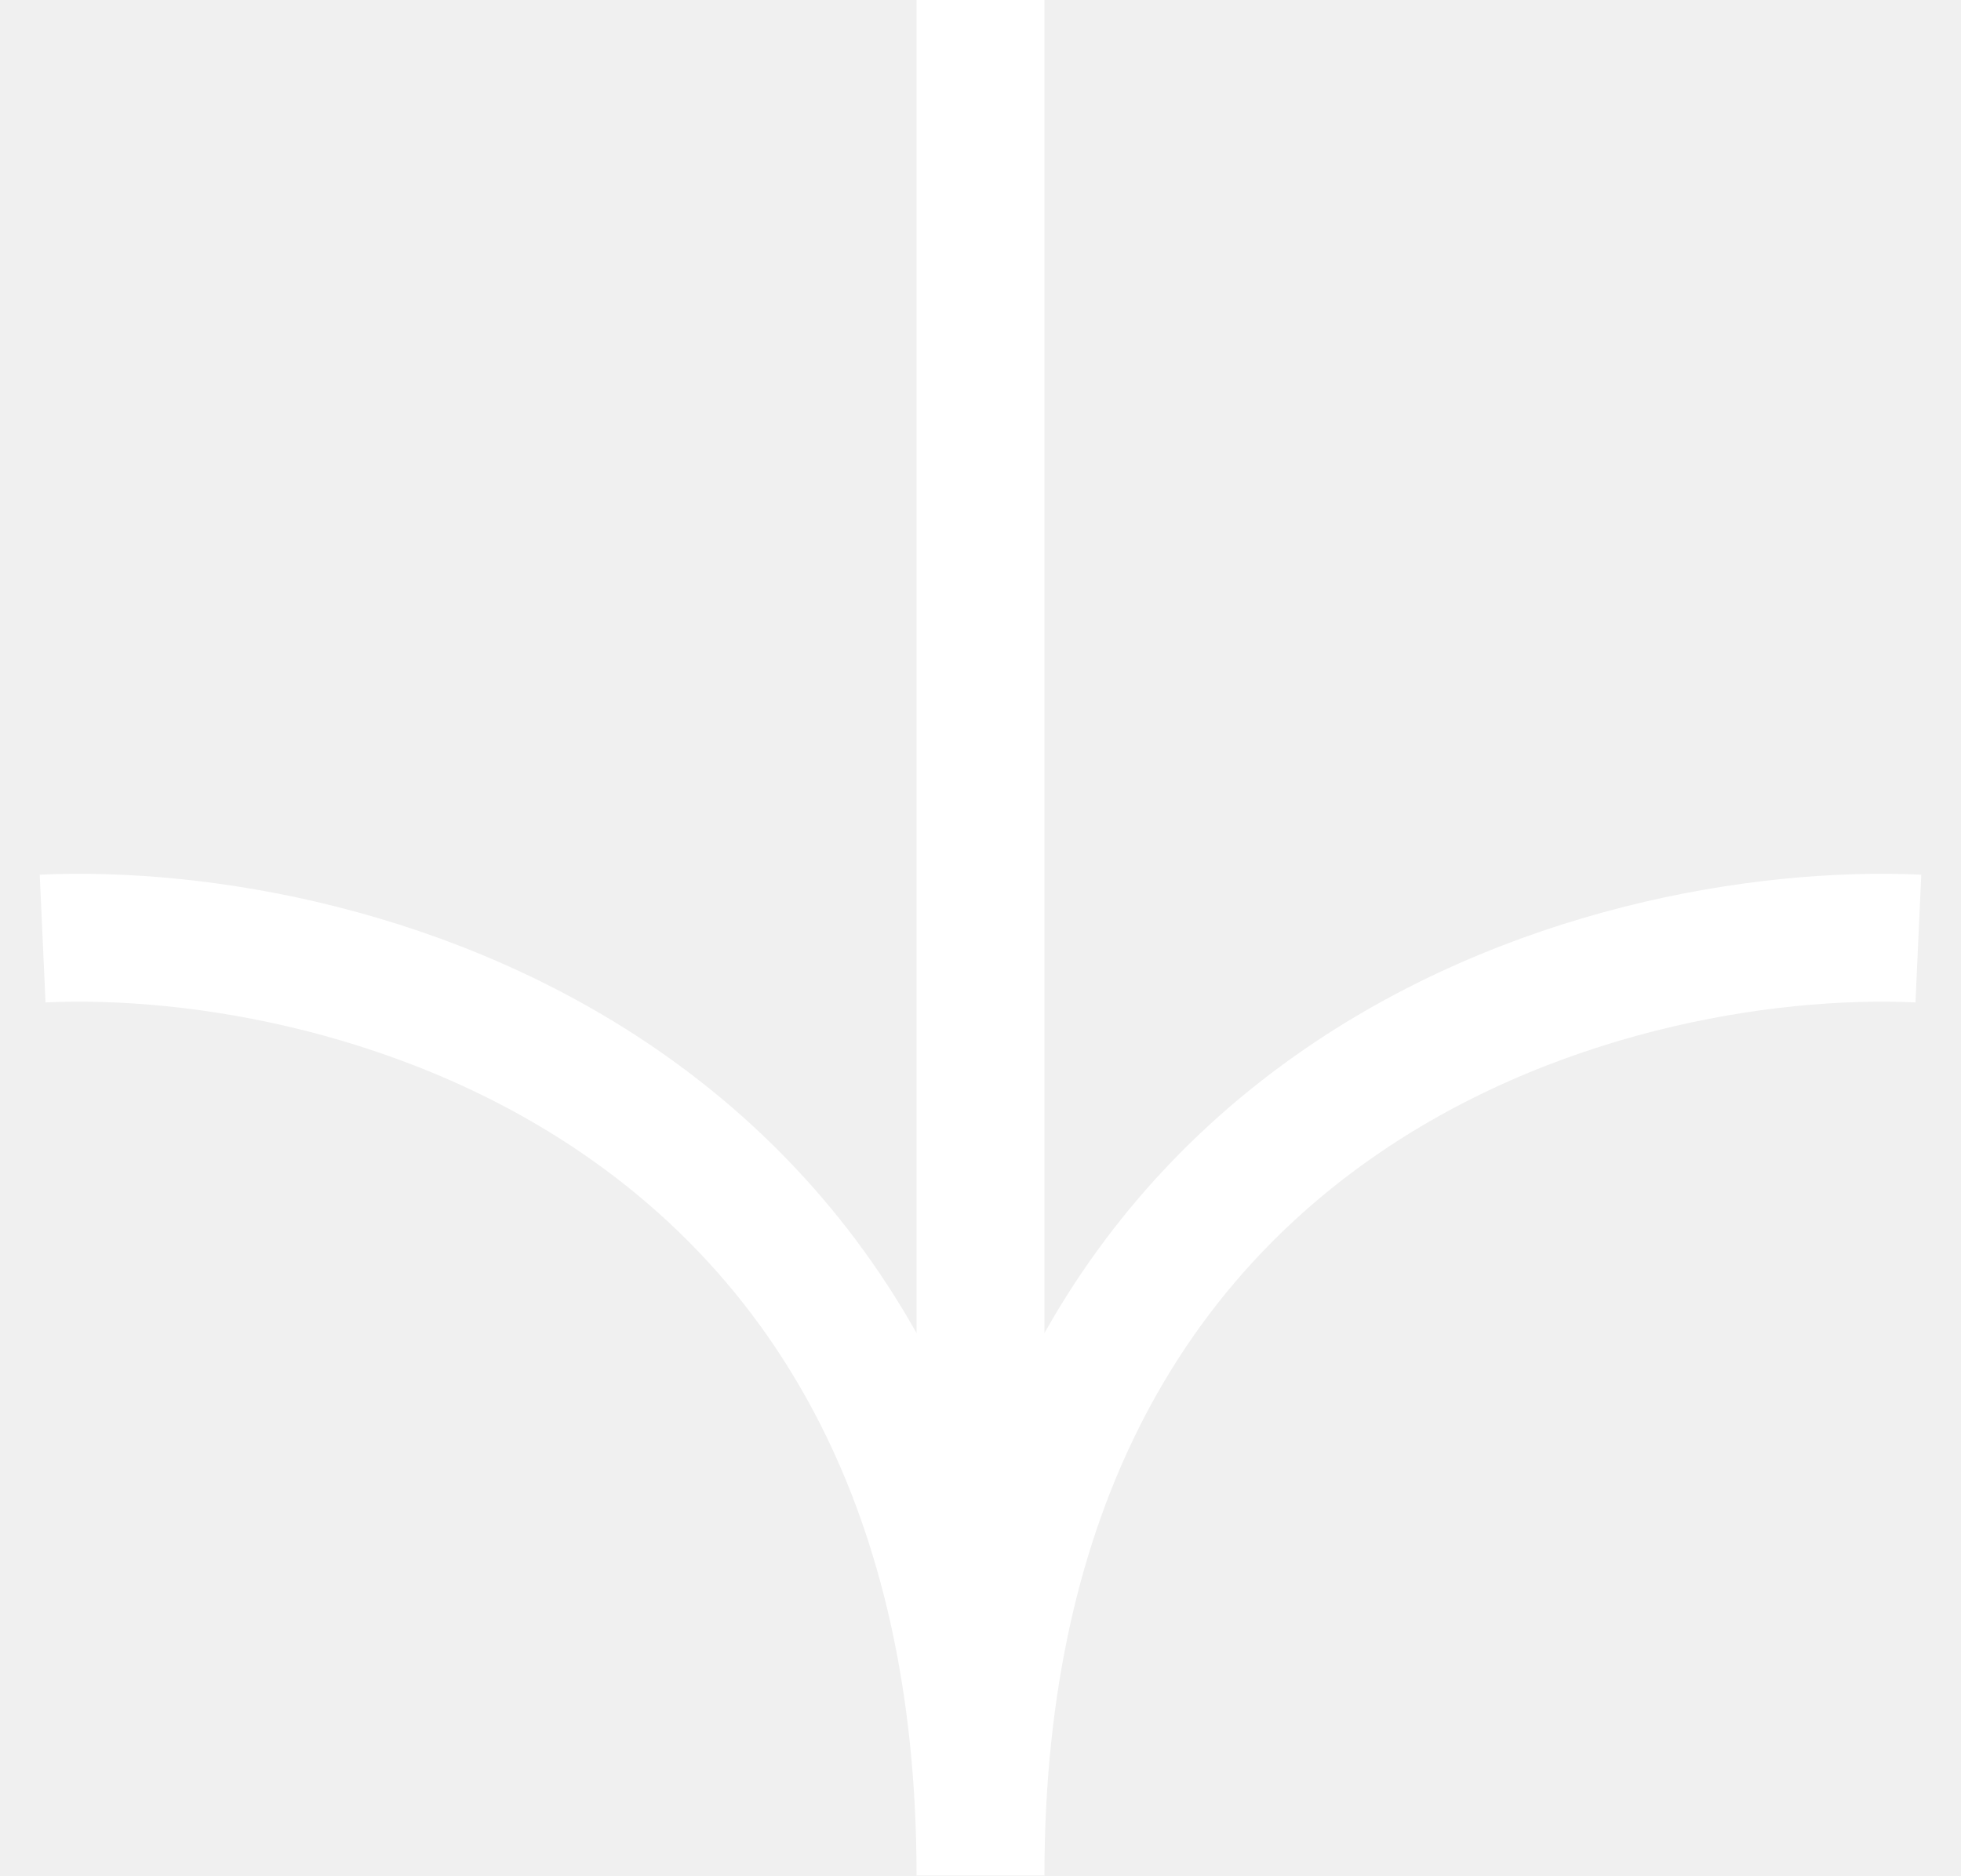
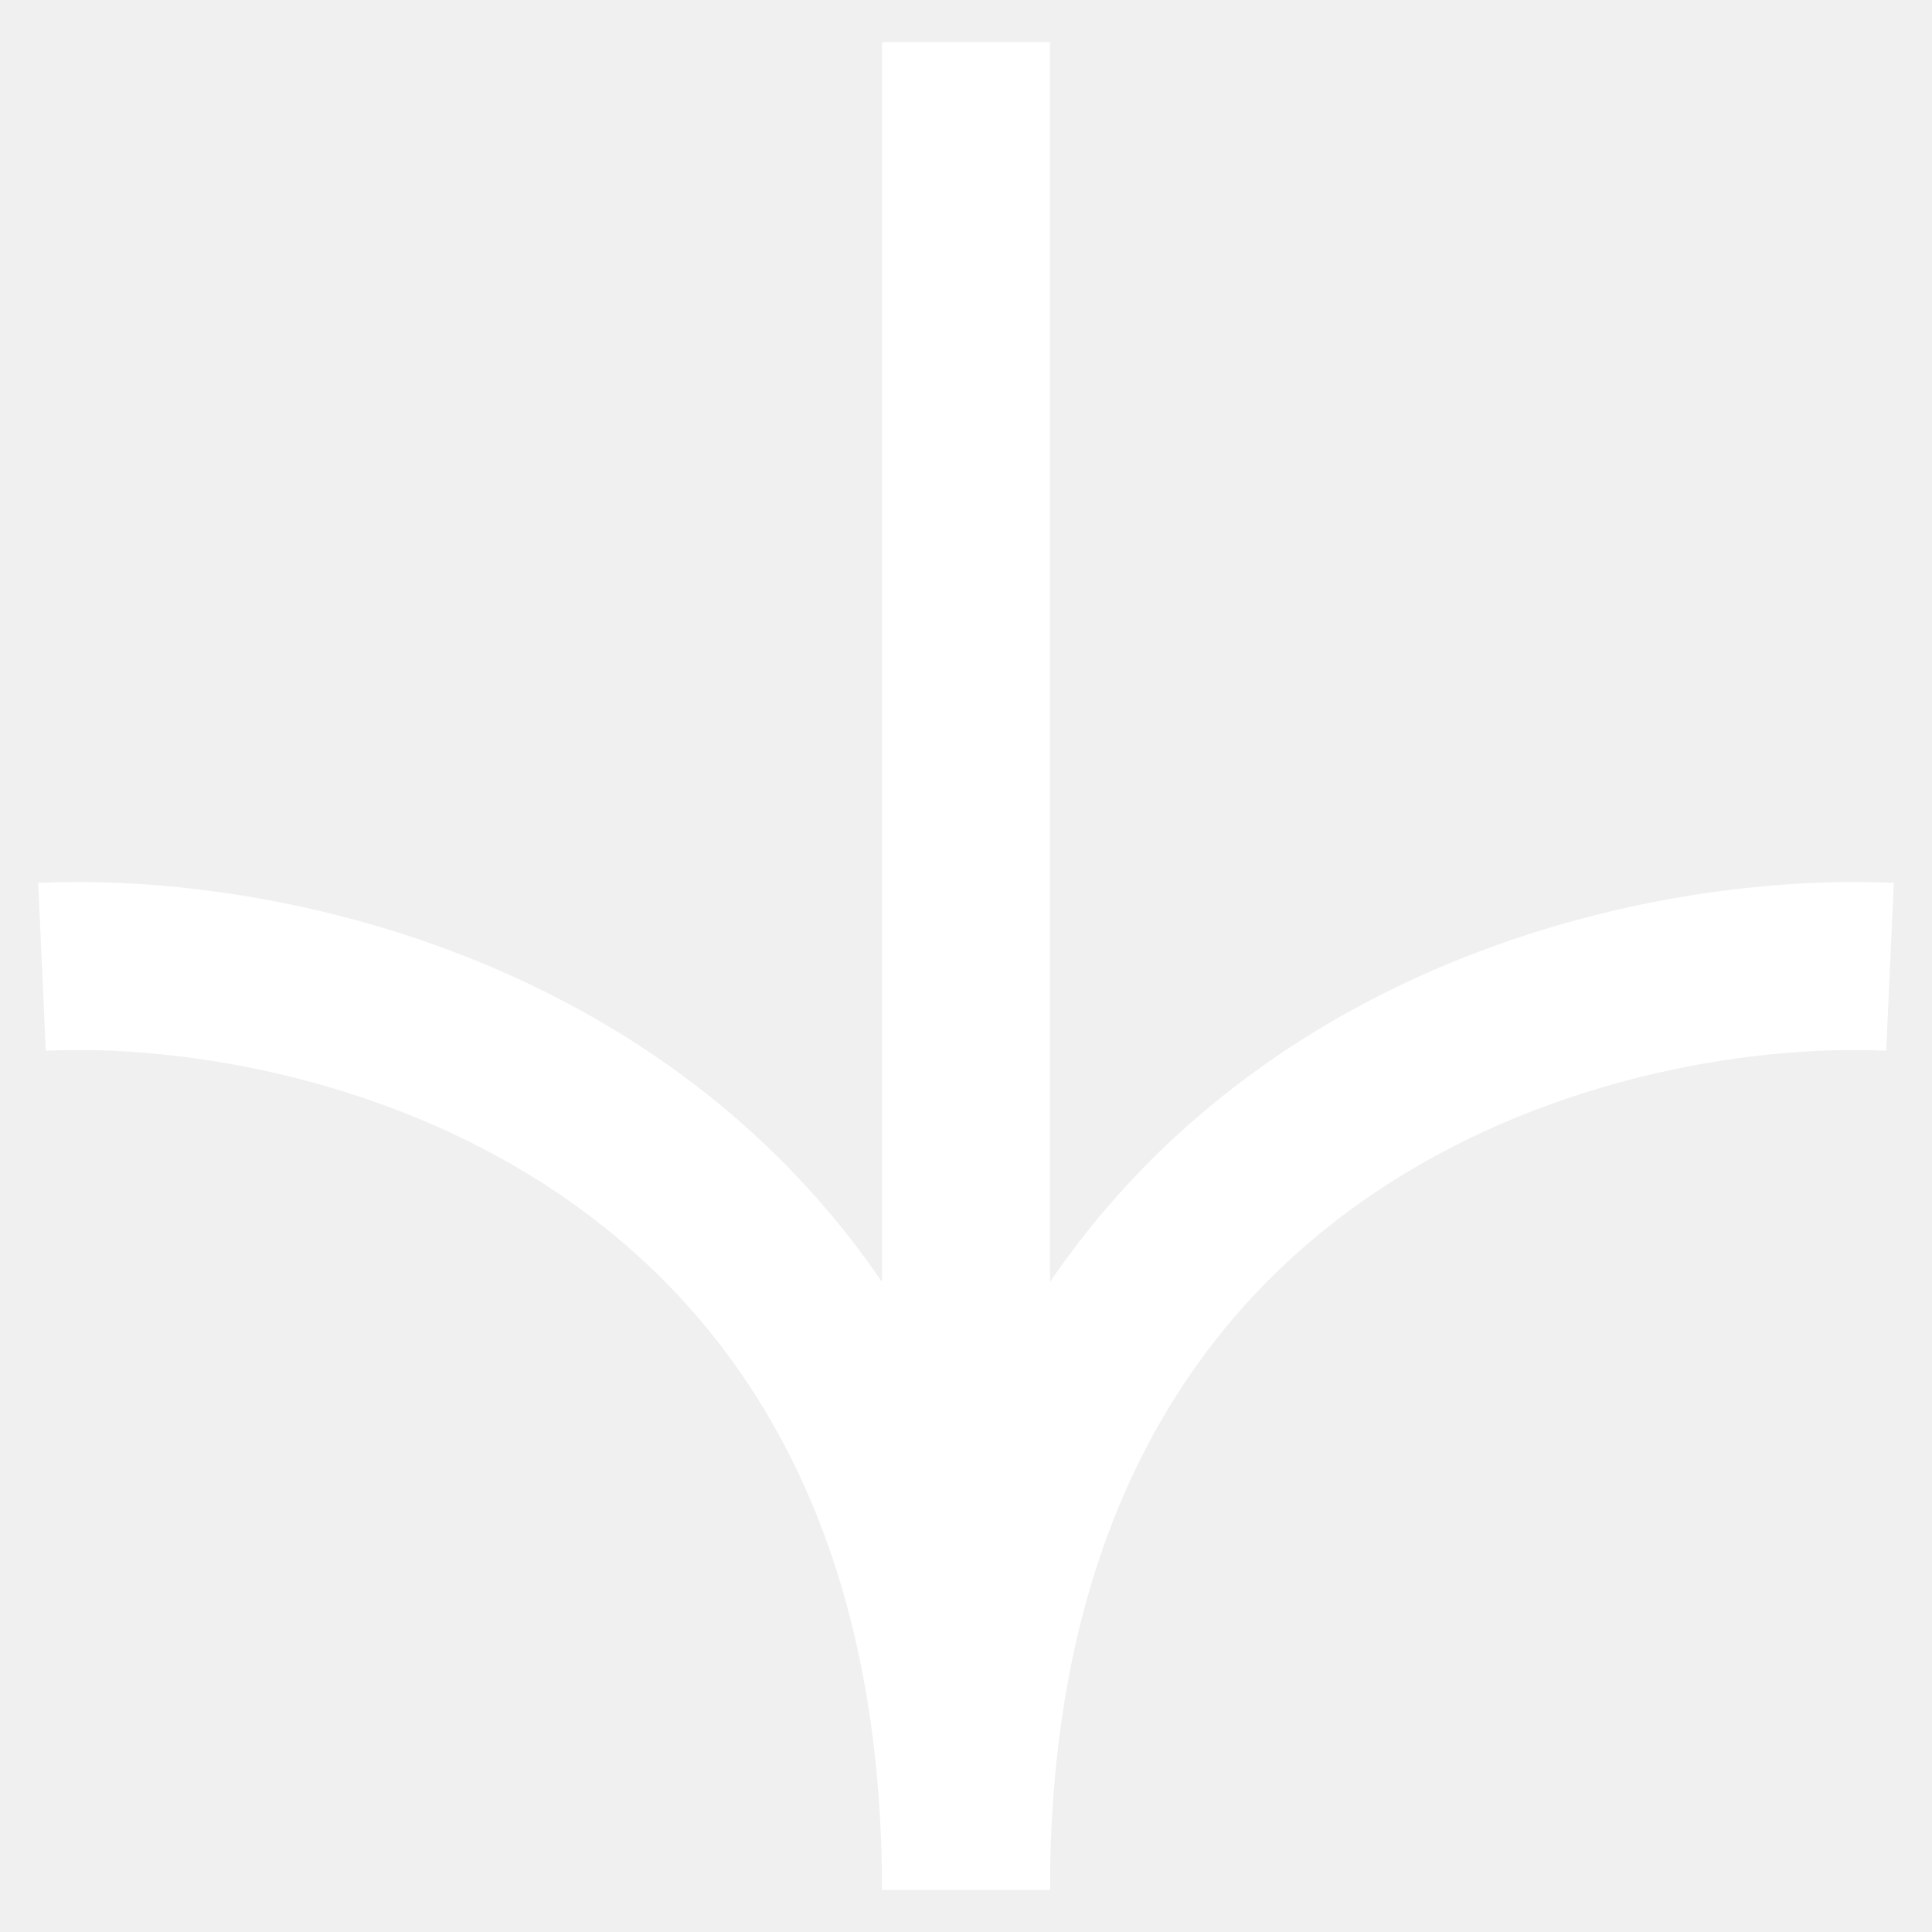
- <svg xmlns="http://www.w3.org/2000/svg" width="46" height="44" viewBox="0 0 46 44">
-   <g fill="none" stroke="#FFF" stroke-width="3">
+ <svg xmlns="http://www.w3.org/2000/svg" width="25" height="25" viewBox="0 0 46 44">
+   <g fill="none" stroke="#FFF" stroke-width="4">
    <path d="M1 22.019C8.333 21.686 23 25.616 23 44M23 44V0M45 22.019C37.667 21.686 23 25.616 23 44" />
  </g>
</svg>
